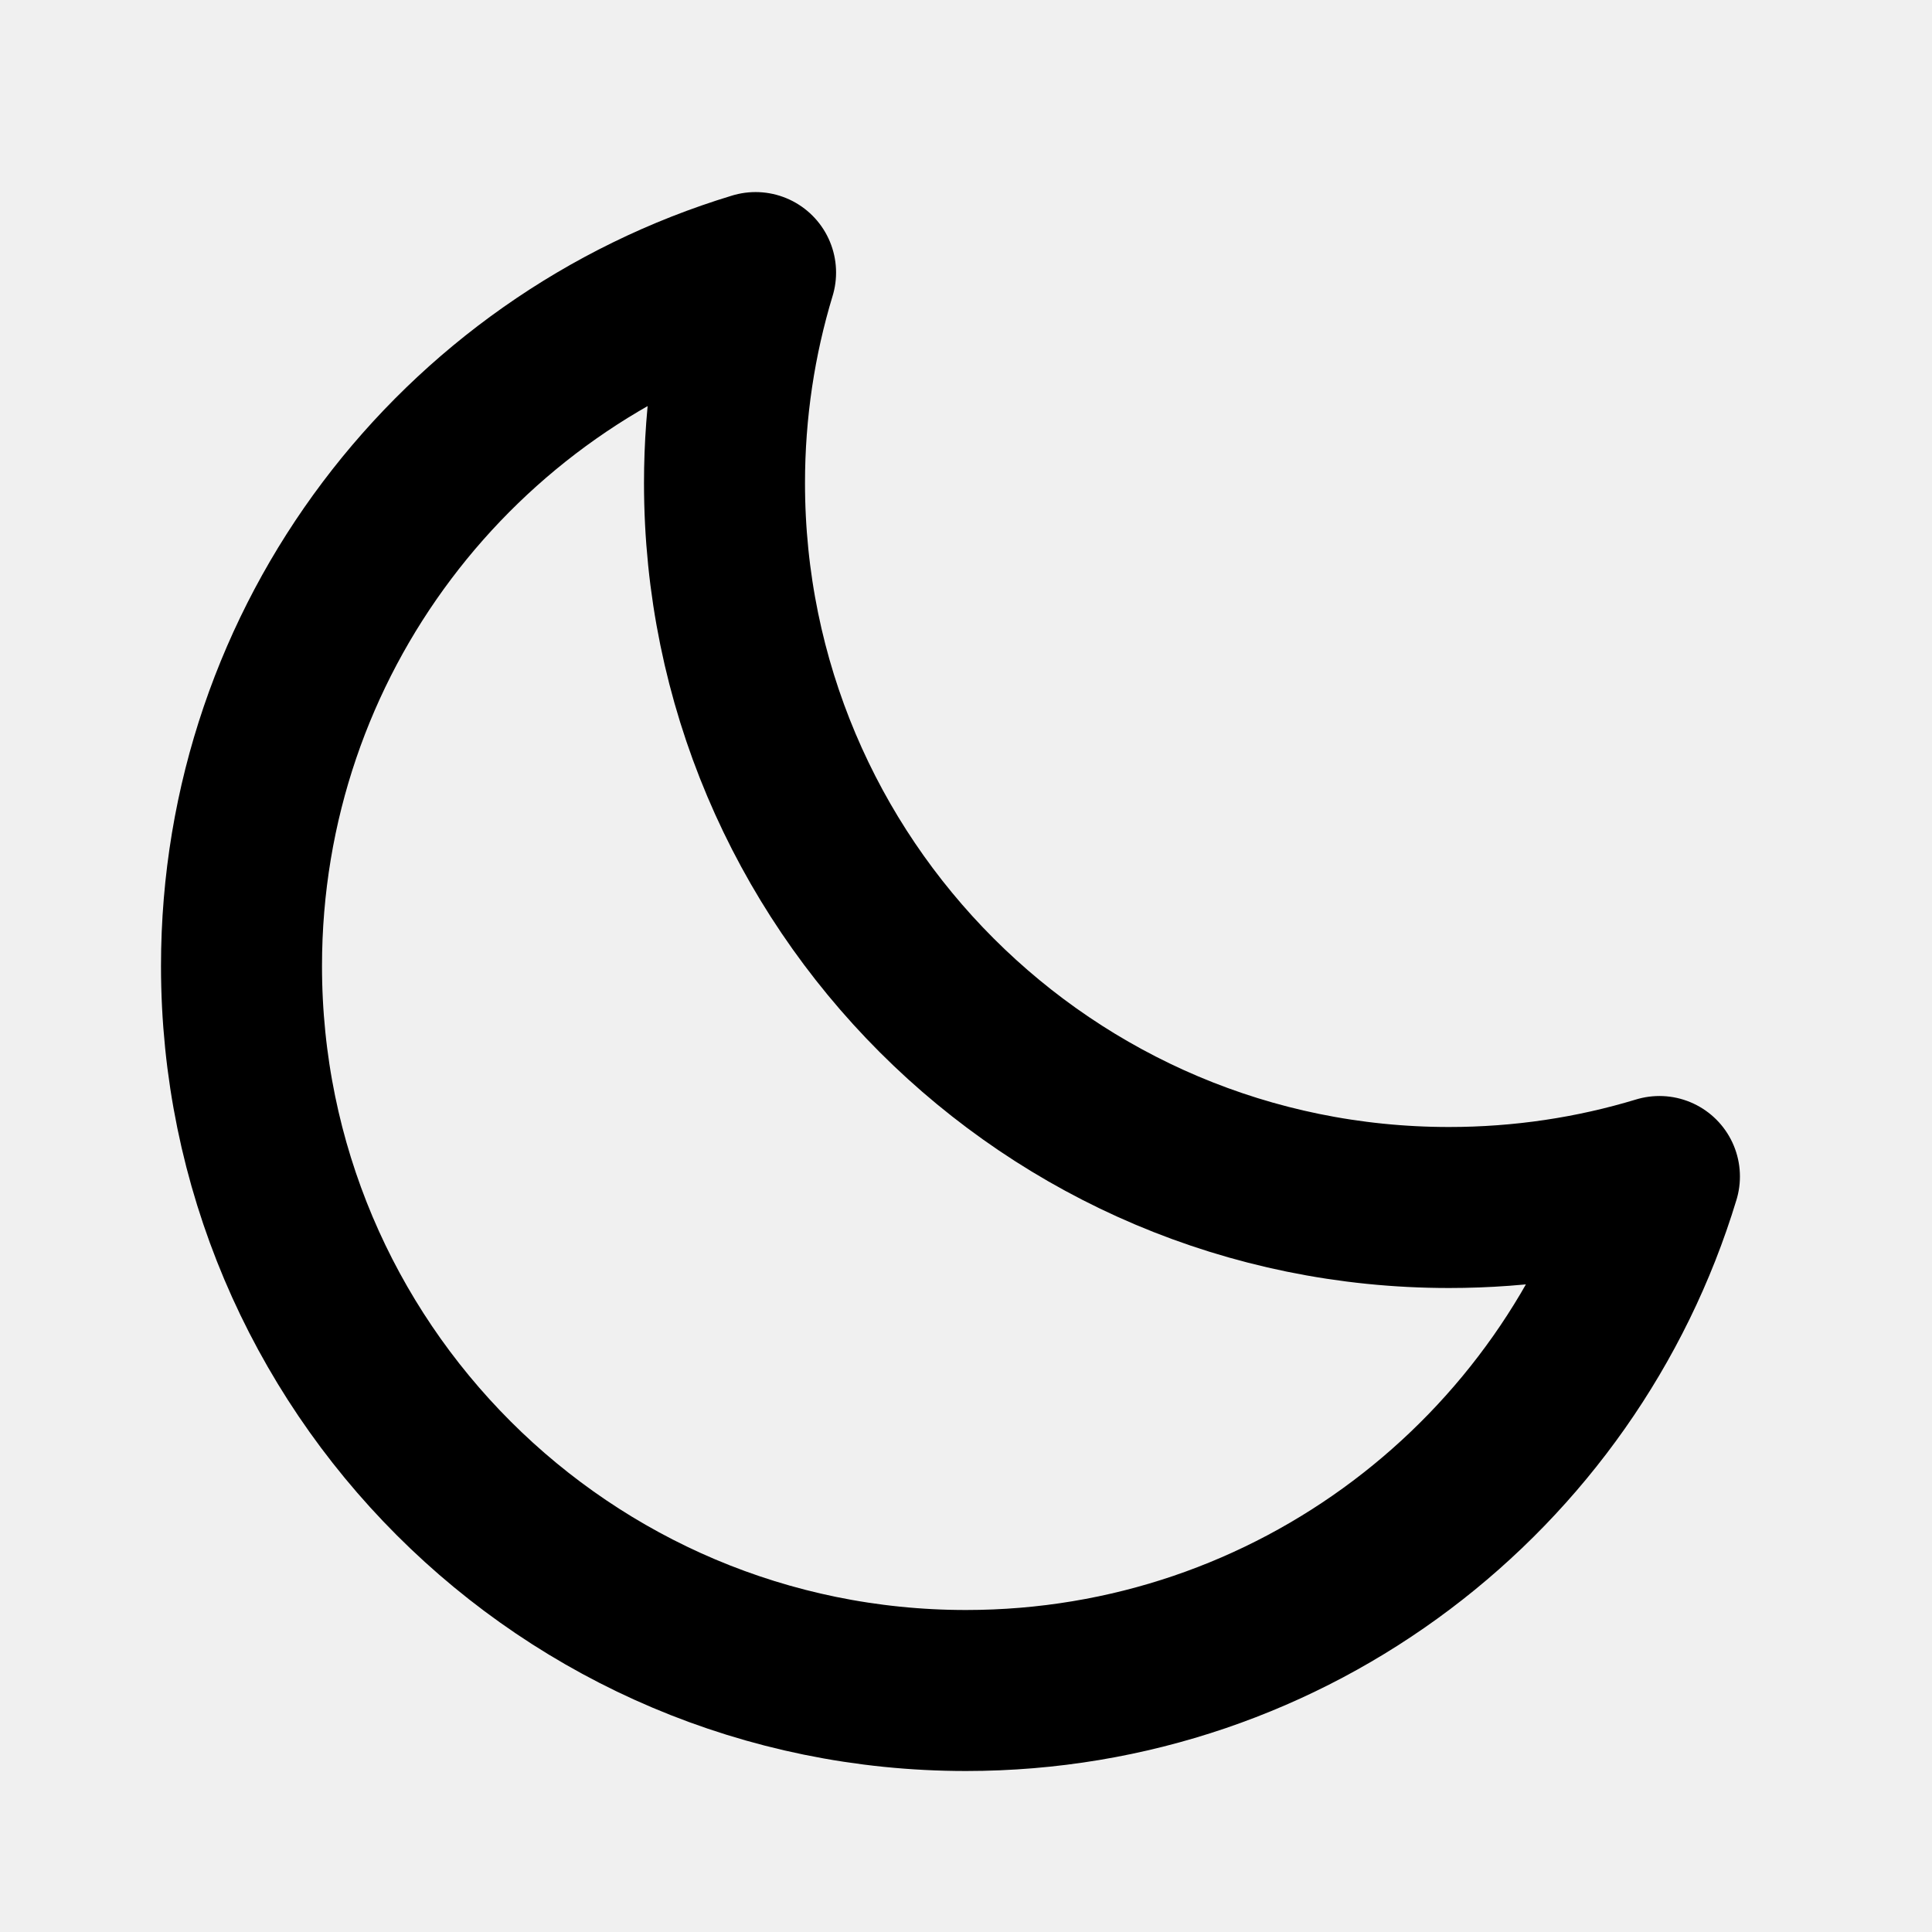
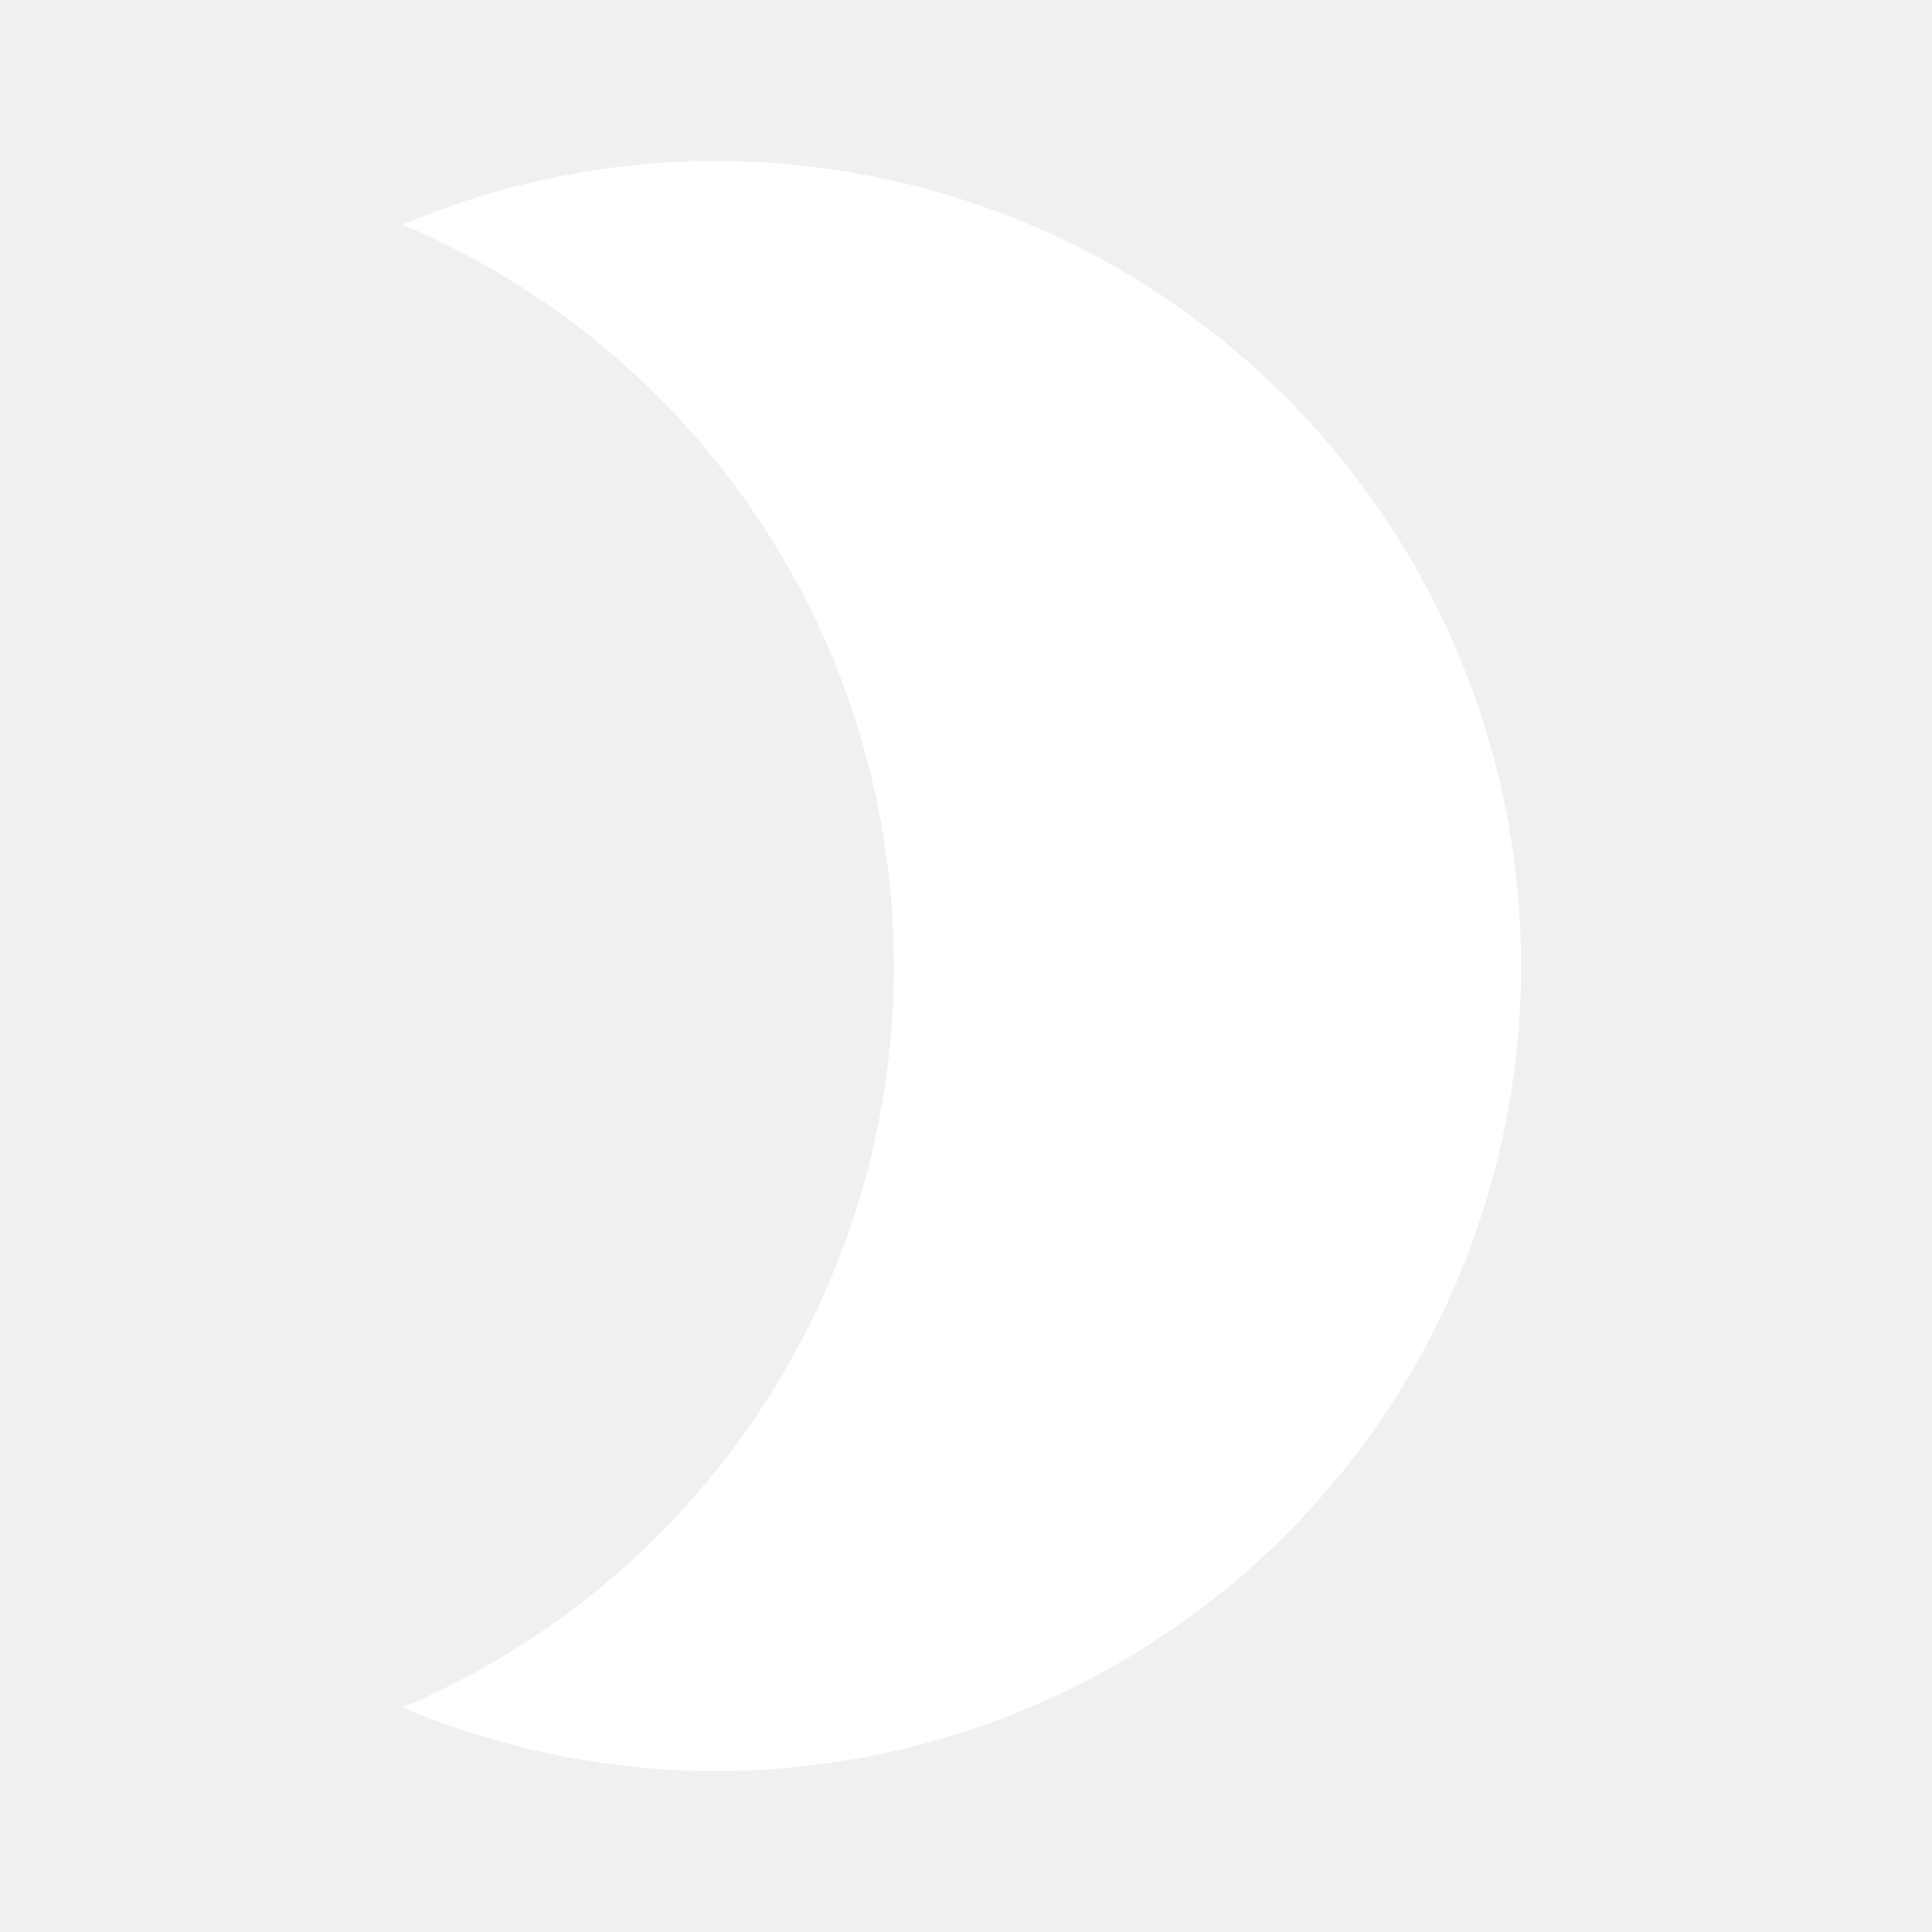
- <svg xmlns="http://www.w3.org/2000/svg" width="800px" height="800px" viewBox="0 0 24 24" fill="none">
-   <g id="Environment / Moon">
-     <path id="Vector" d="M9 6C9 10.971 13.029 15 18 15C18.909 15 19.787 14.866 20.614 14.615C19.494 18.31 16.061 21 12 21C7.029 21 3 16.971 3 12C3 7.939 5.69 4.506 9.386 3.386C9.135 4.213 9 5.091 9 6Z" stroke="#000000" stroke-width="2" stroke-linecap="round" stroke-linejoin="round" />
+ <svg xmlns="http://www.w3.org/2000/svg" fill="#ffffff" width="800px" height="800px" viewBox="0 0 24 24" id="moon-alt-7" class="icon glyph">
+   <g id="SVGRepo_bgCarrier" stroke-width="0" />
+   <g id="SVGRepo_tracerCarrier" stroke-linecap="round" stroke-linejoin="round" />
+   <g id="SVGRepo_iconCarrier">
+     <path d="M5,21.21A10,10,0,1,0,5,2.79,10,10,0,0,1,5,21.21Z" />
  </g>
</svg>
